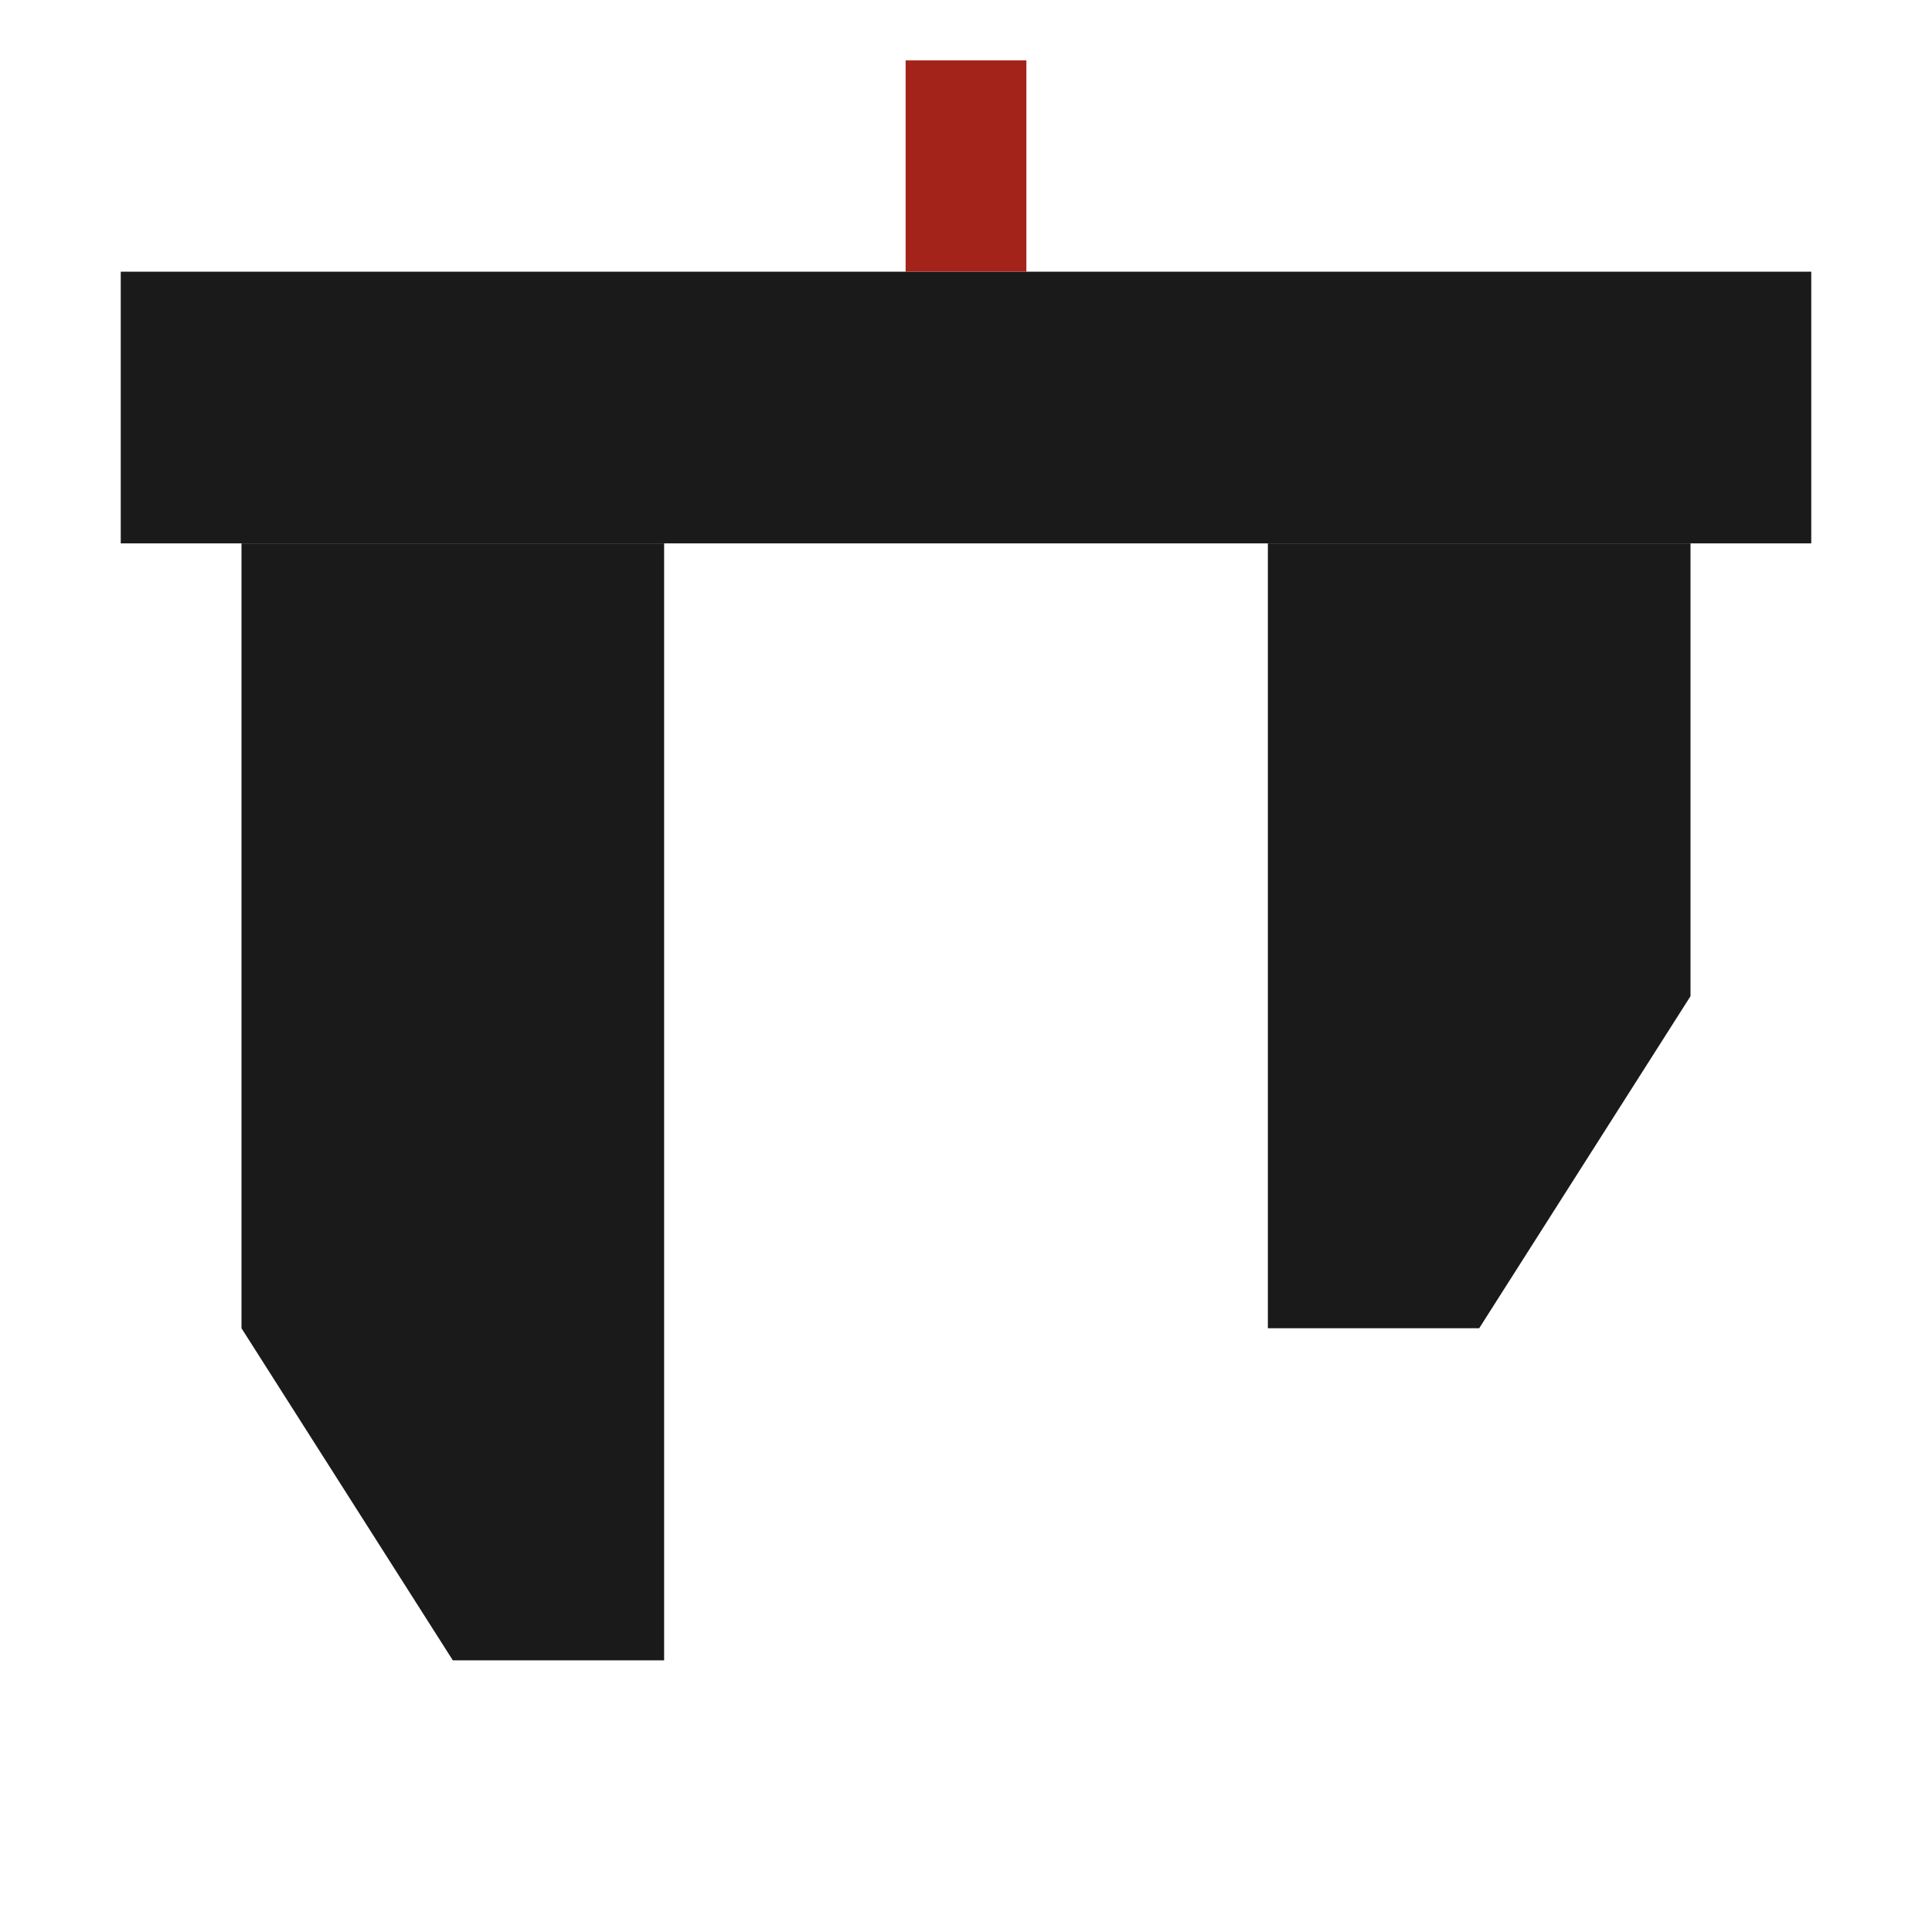
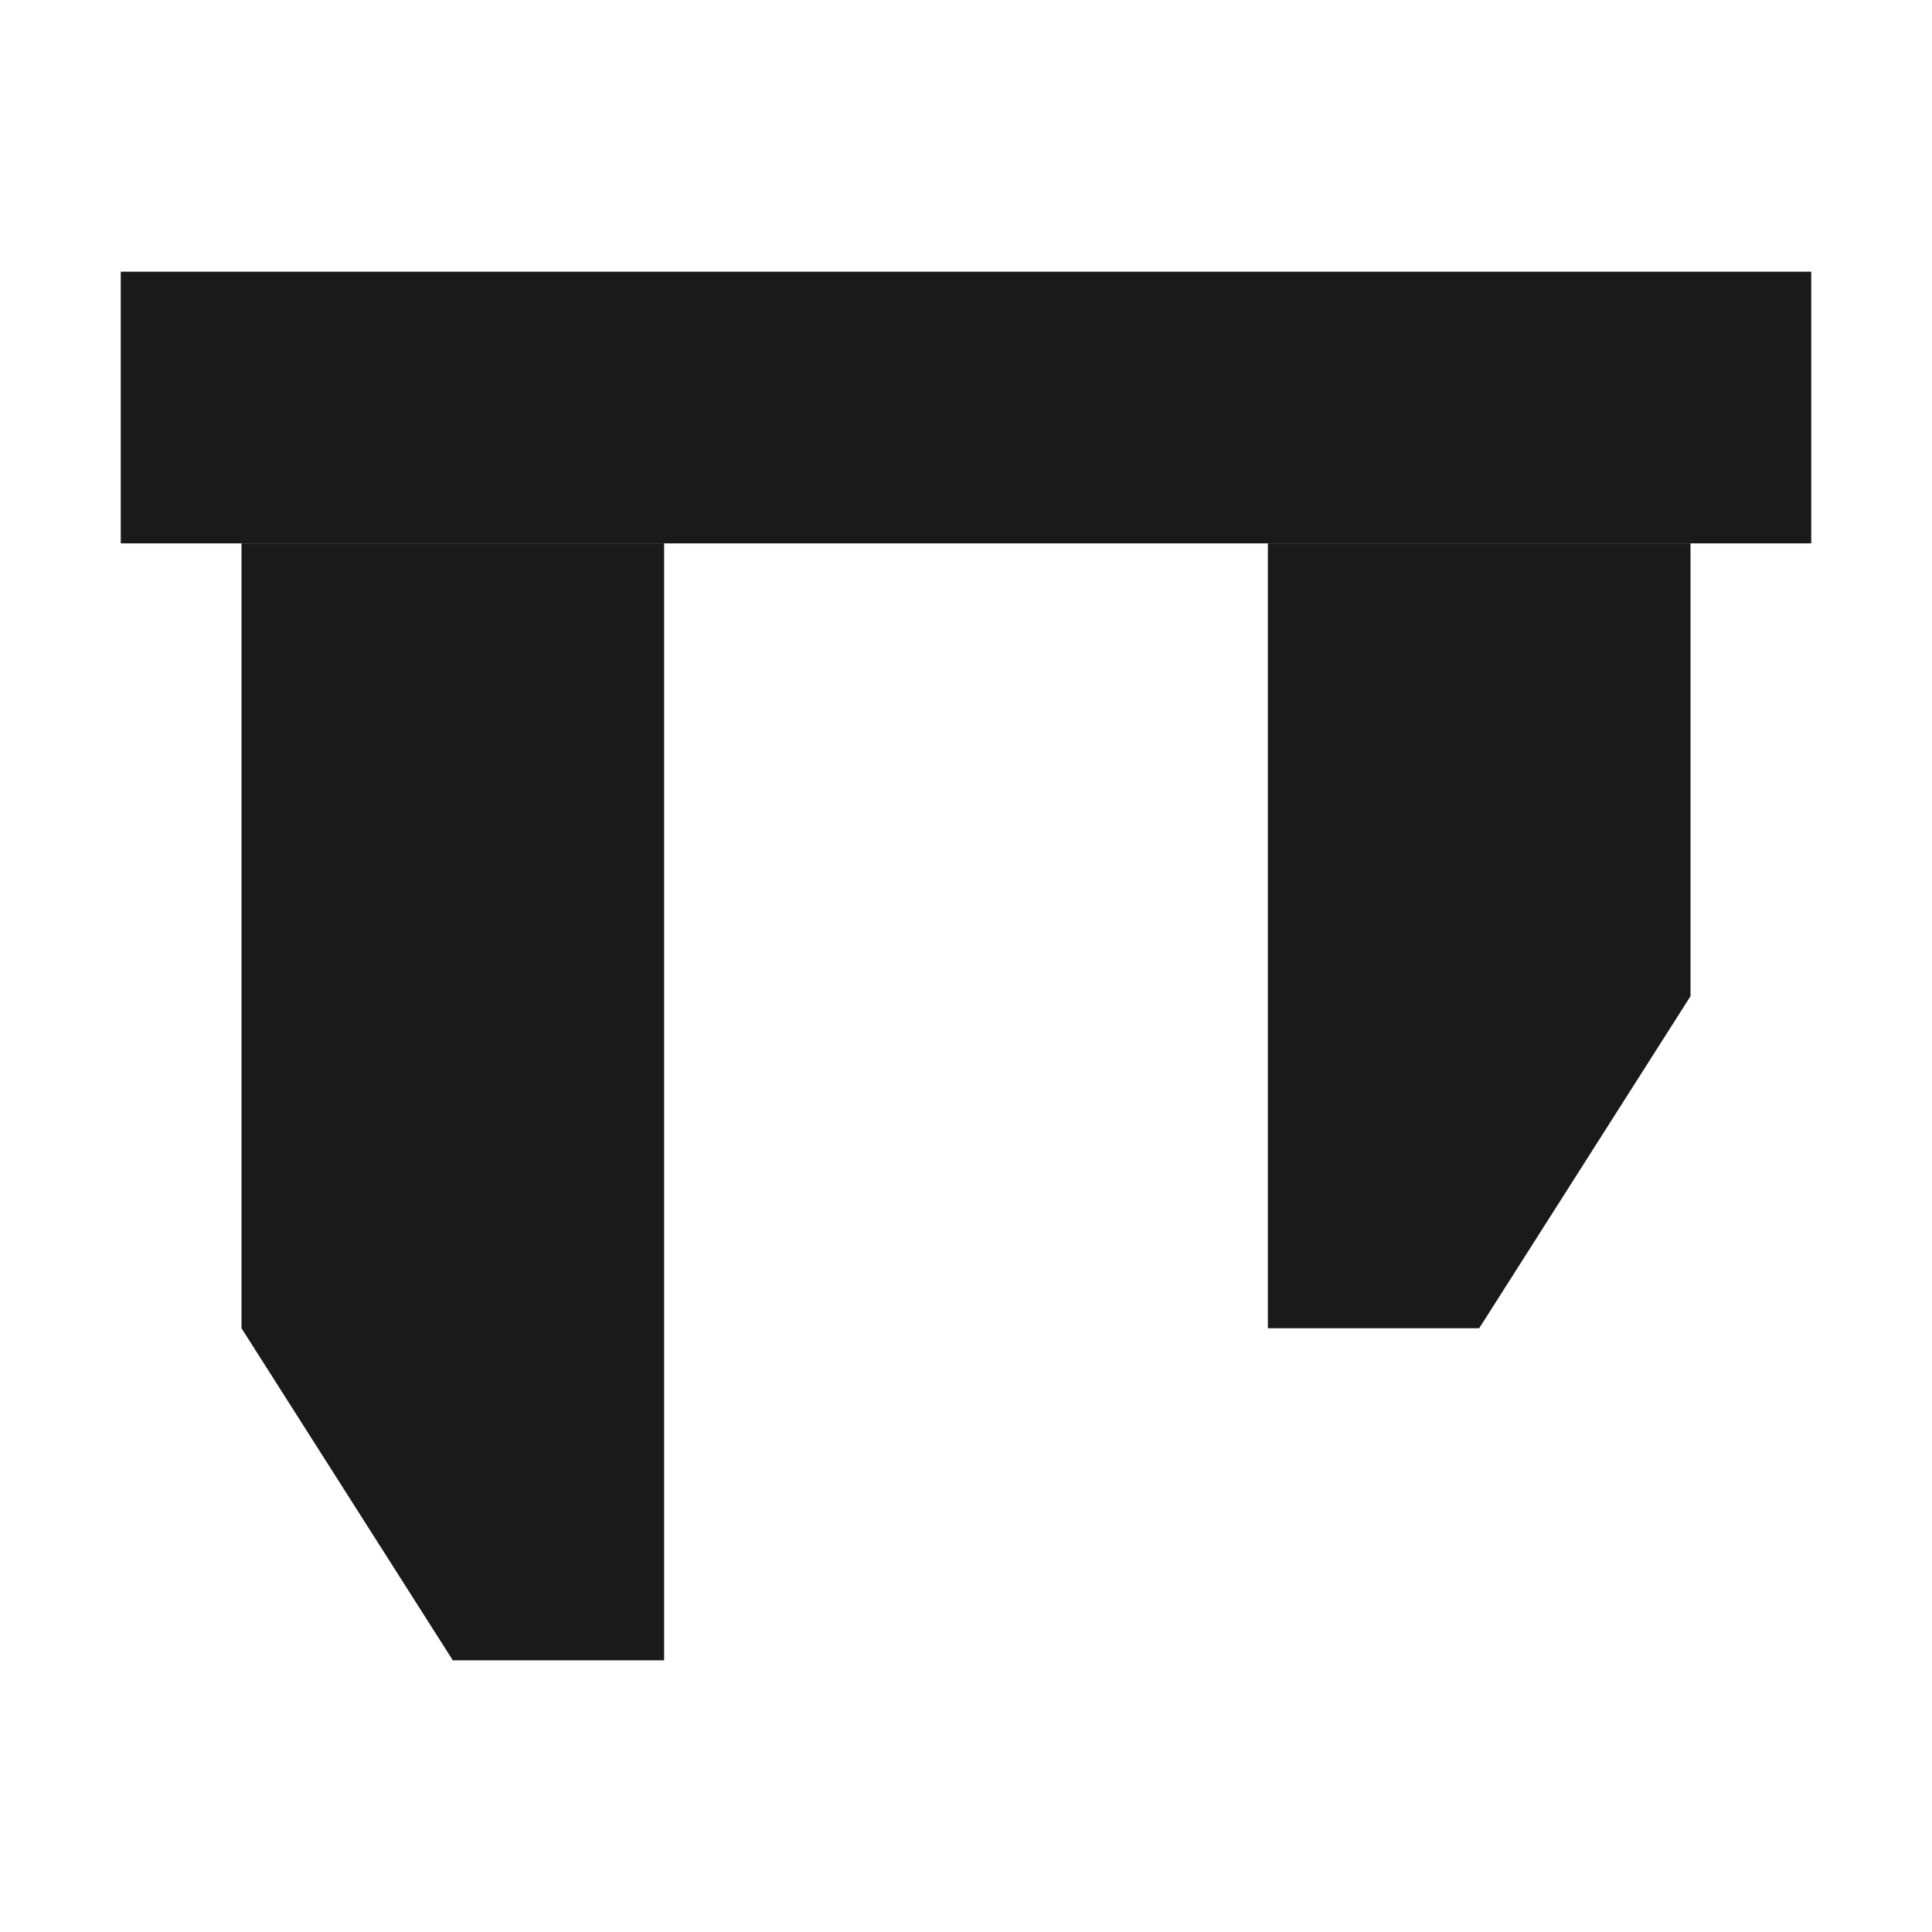
<svg xmlns="http://www.w3.org/2000/svg" viewBox="0 0 64 64" width="64" height="64" role="img" aria-label="Sighttrue">
  <g fill="#1a1a1a">
    <rect x="4" y="9" width="56" height="9" />
    <path d="M 8 18 L 22 18 L 22 55 L 15 55 L 8 44 Z" />
    <path d="M 56 18 L 42 18 L 42 44 L 49 44 L 56 33 Z" />
  </g>
-   <rect x="30" y="2" width="4" height="7" fill="#a3231b" />
</svg>
